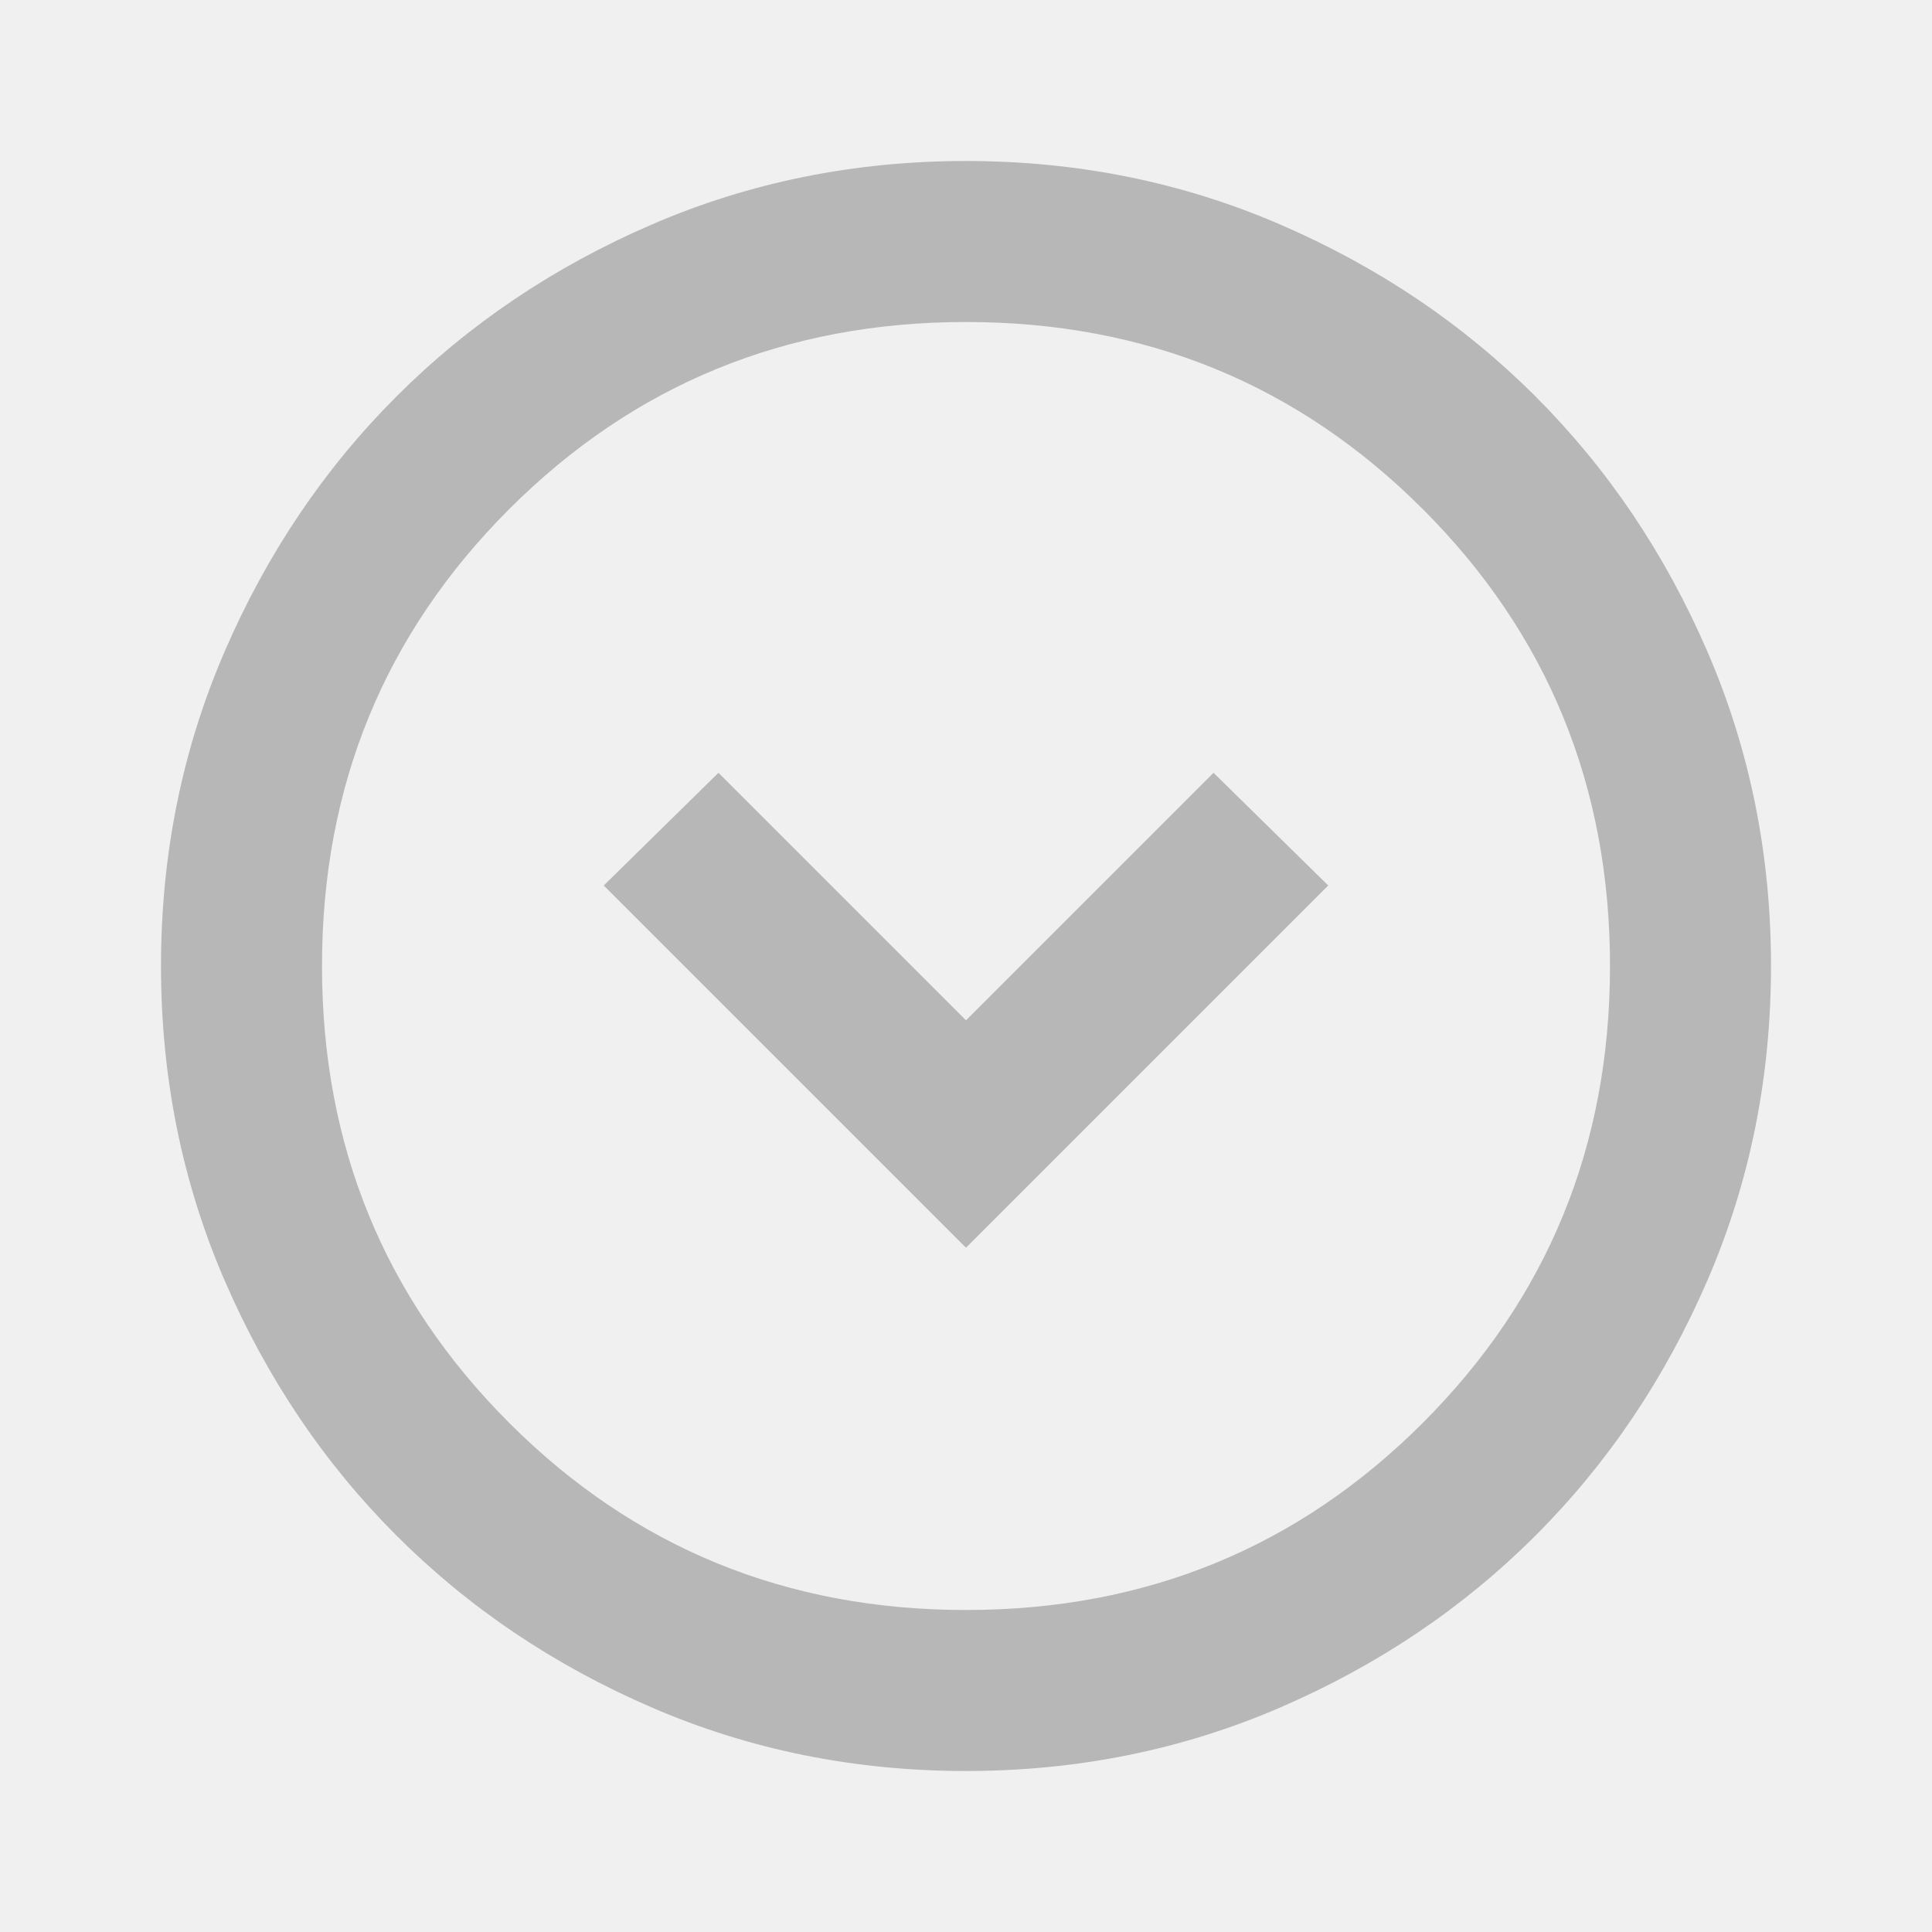
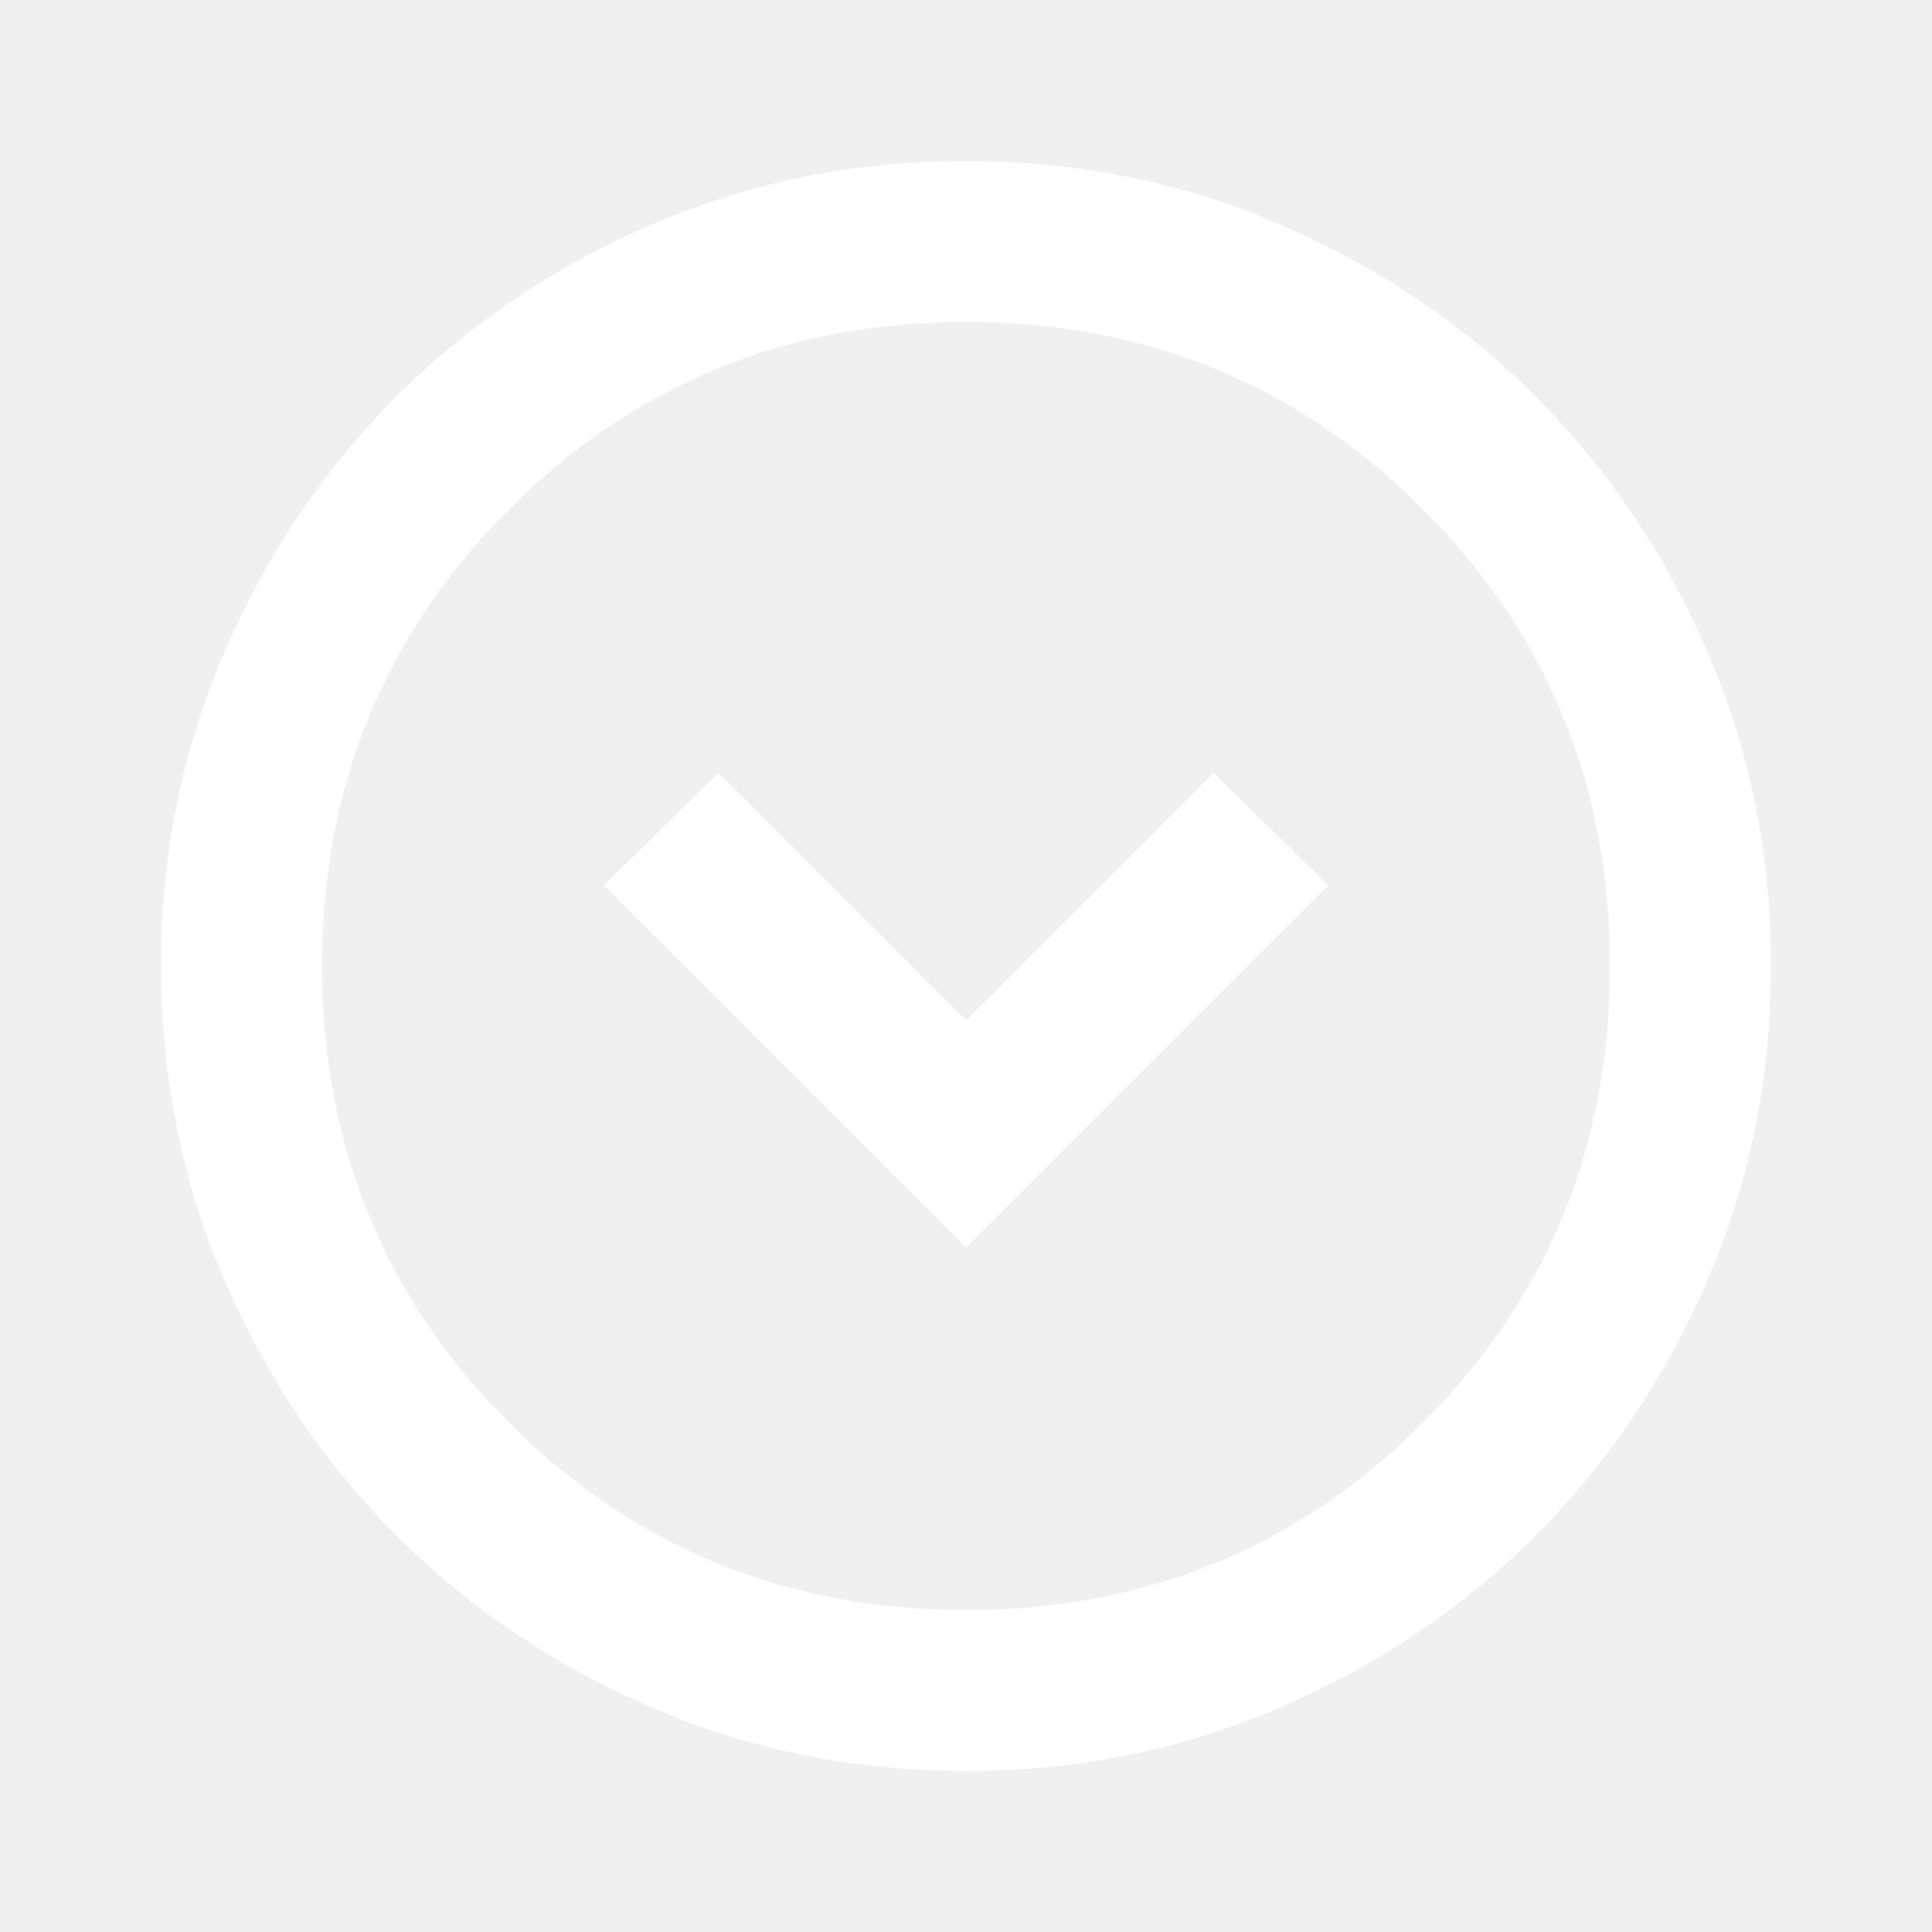
- <svg xmlns="http://www.w3.org/2000/svg" height="24px" viewBox="0 -960 960 960" width="24px" fill="#B7B7B7">
+ <svg xmlns="http://www.w3.org/2000/svg" height="24px" viewBox="0 -960 960 960" width="24px" fill="white">
  <path d="m480-340 180-180-57-56-123 123-123-123-57 56 180 180Zm0 260q-83 0-156-31.5T197-197q-54-54-85.5-127T80-480q0-83 31.5-156T197-763q54-54 127-85.5T480-880q83 0 156 31.5T763-763q54 54 85.5 127T880-480q0 83-31.5 156T763-197q-54 54-127 85.5T480-80Zm0-80q134 0 227-93t93-227q0-134-93-227t-227-93q-134 0-227 93t-93 227q0 134 93 227t227 93Zm0-320Z" />
</svg>
